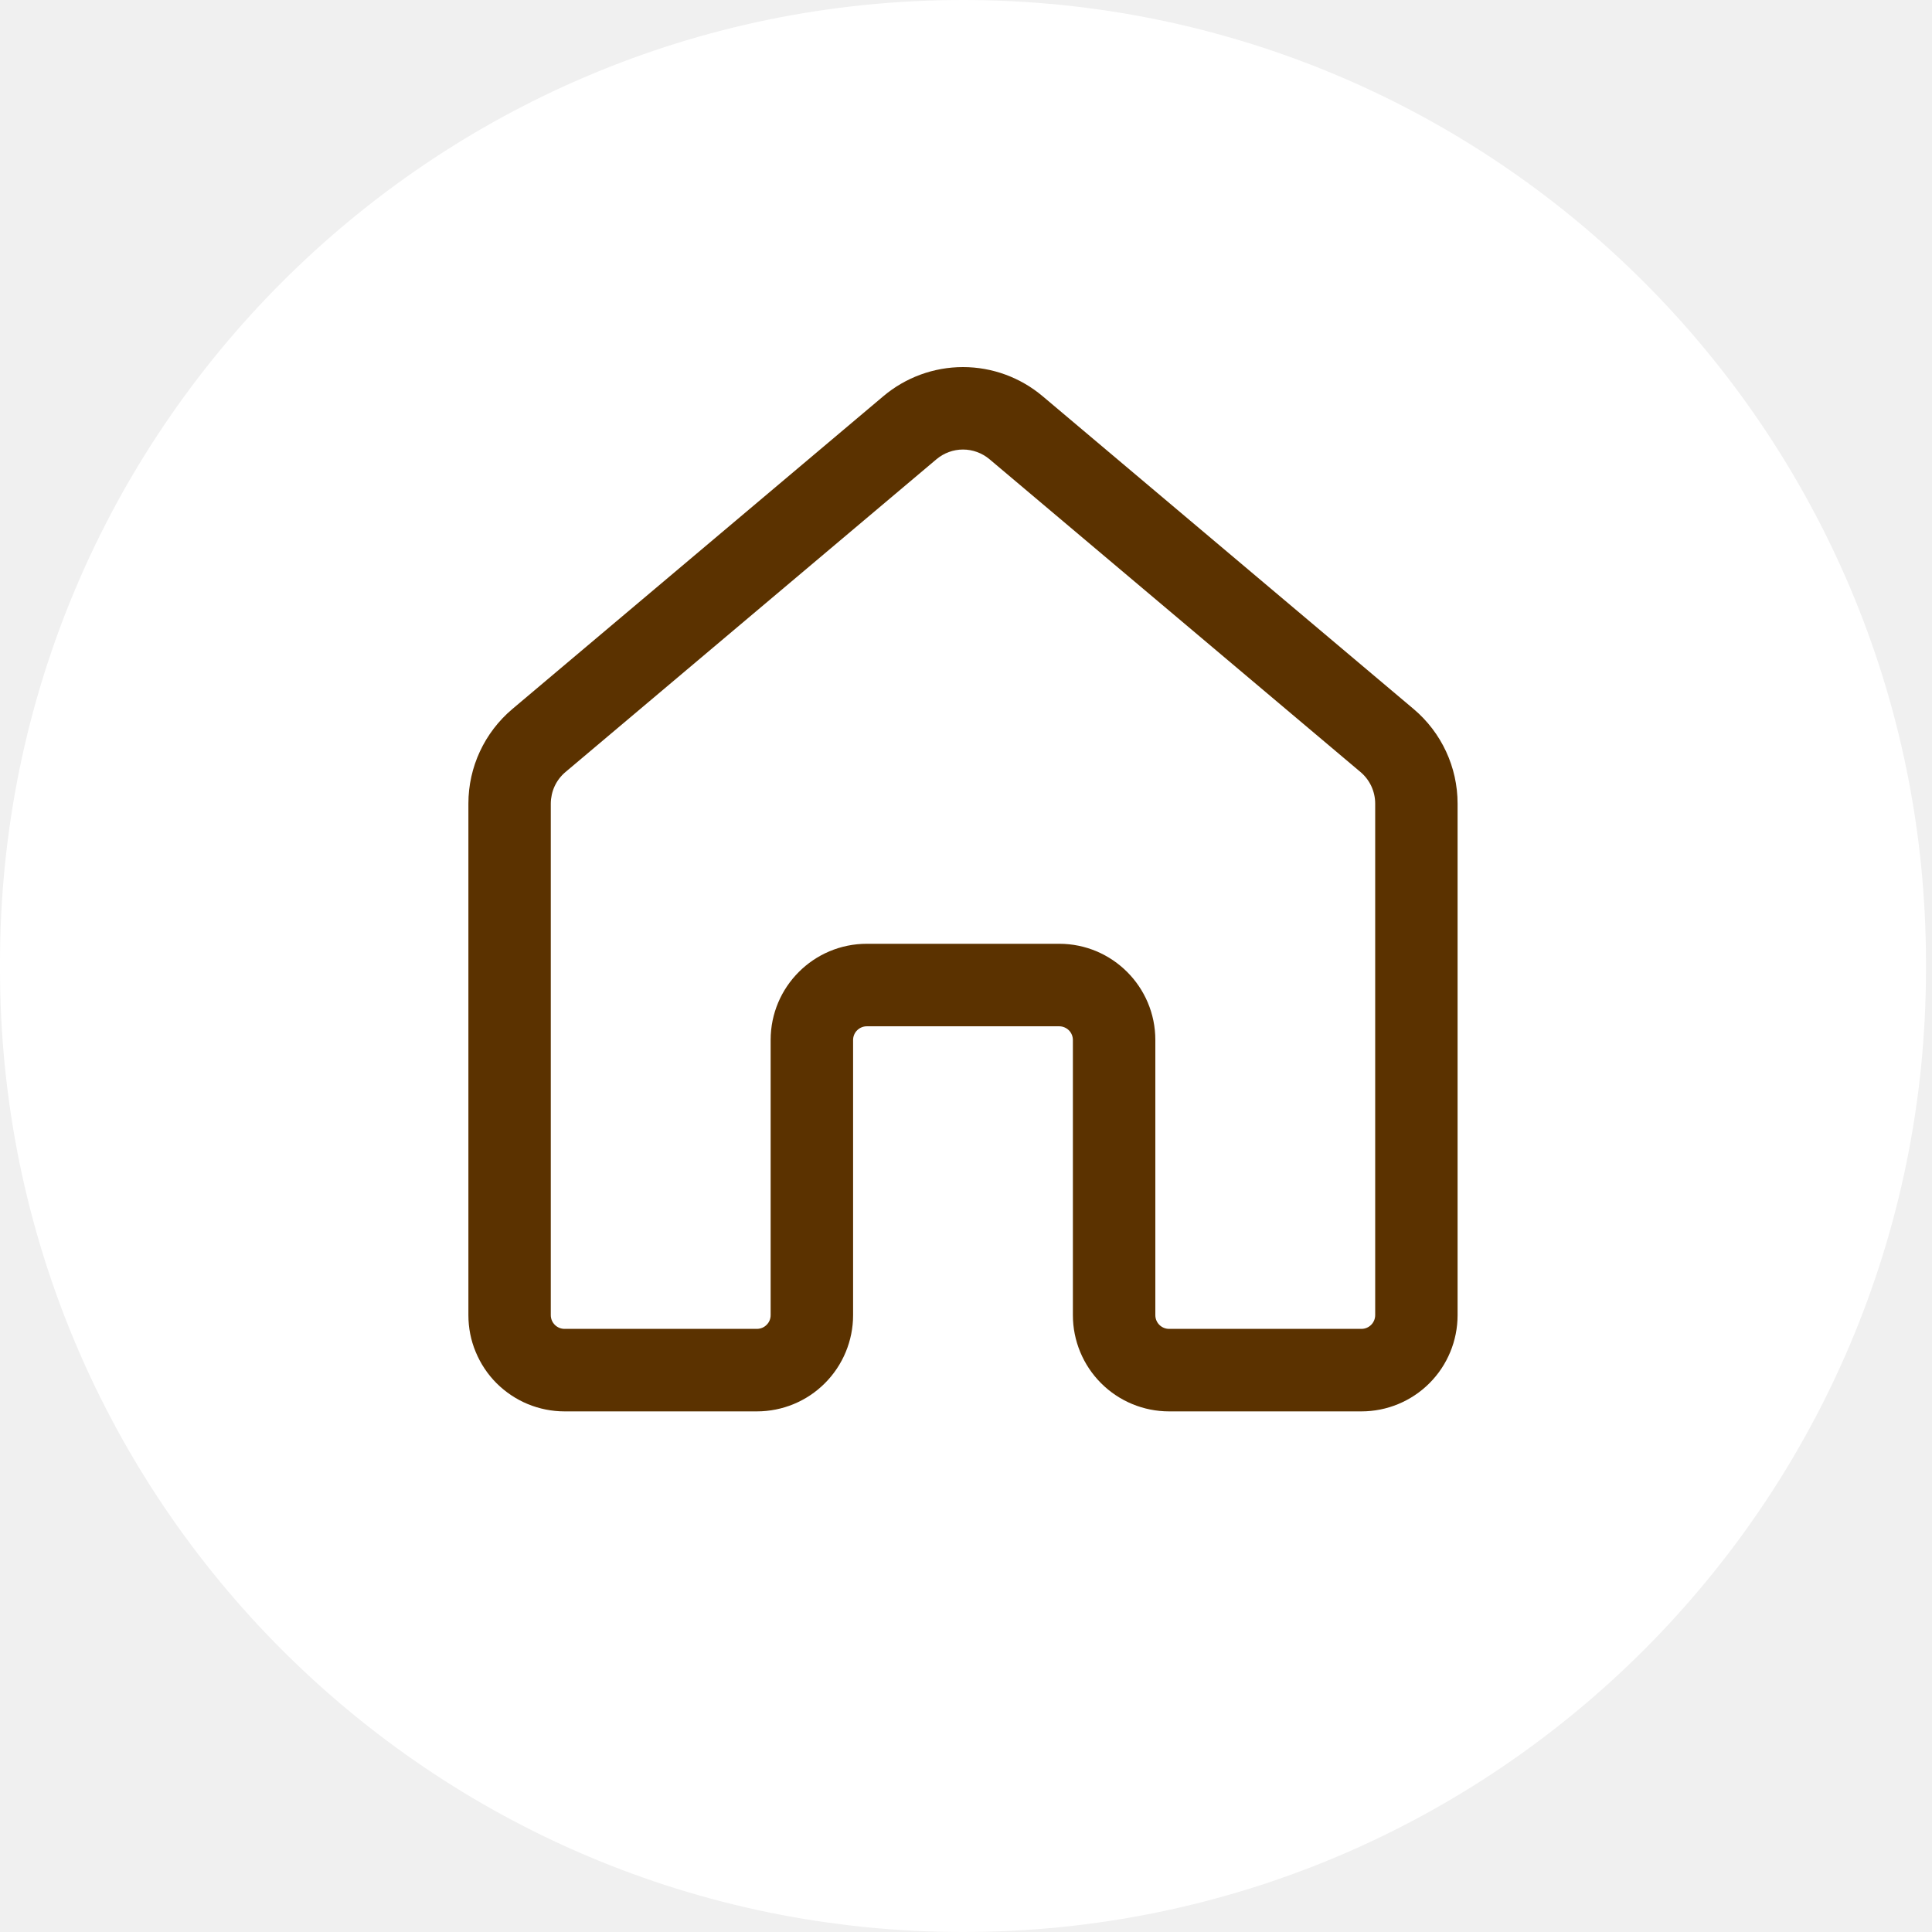
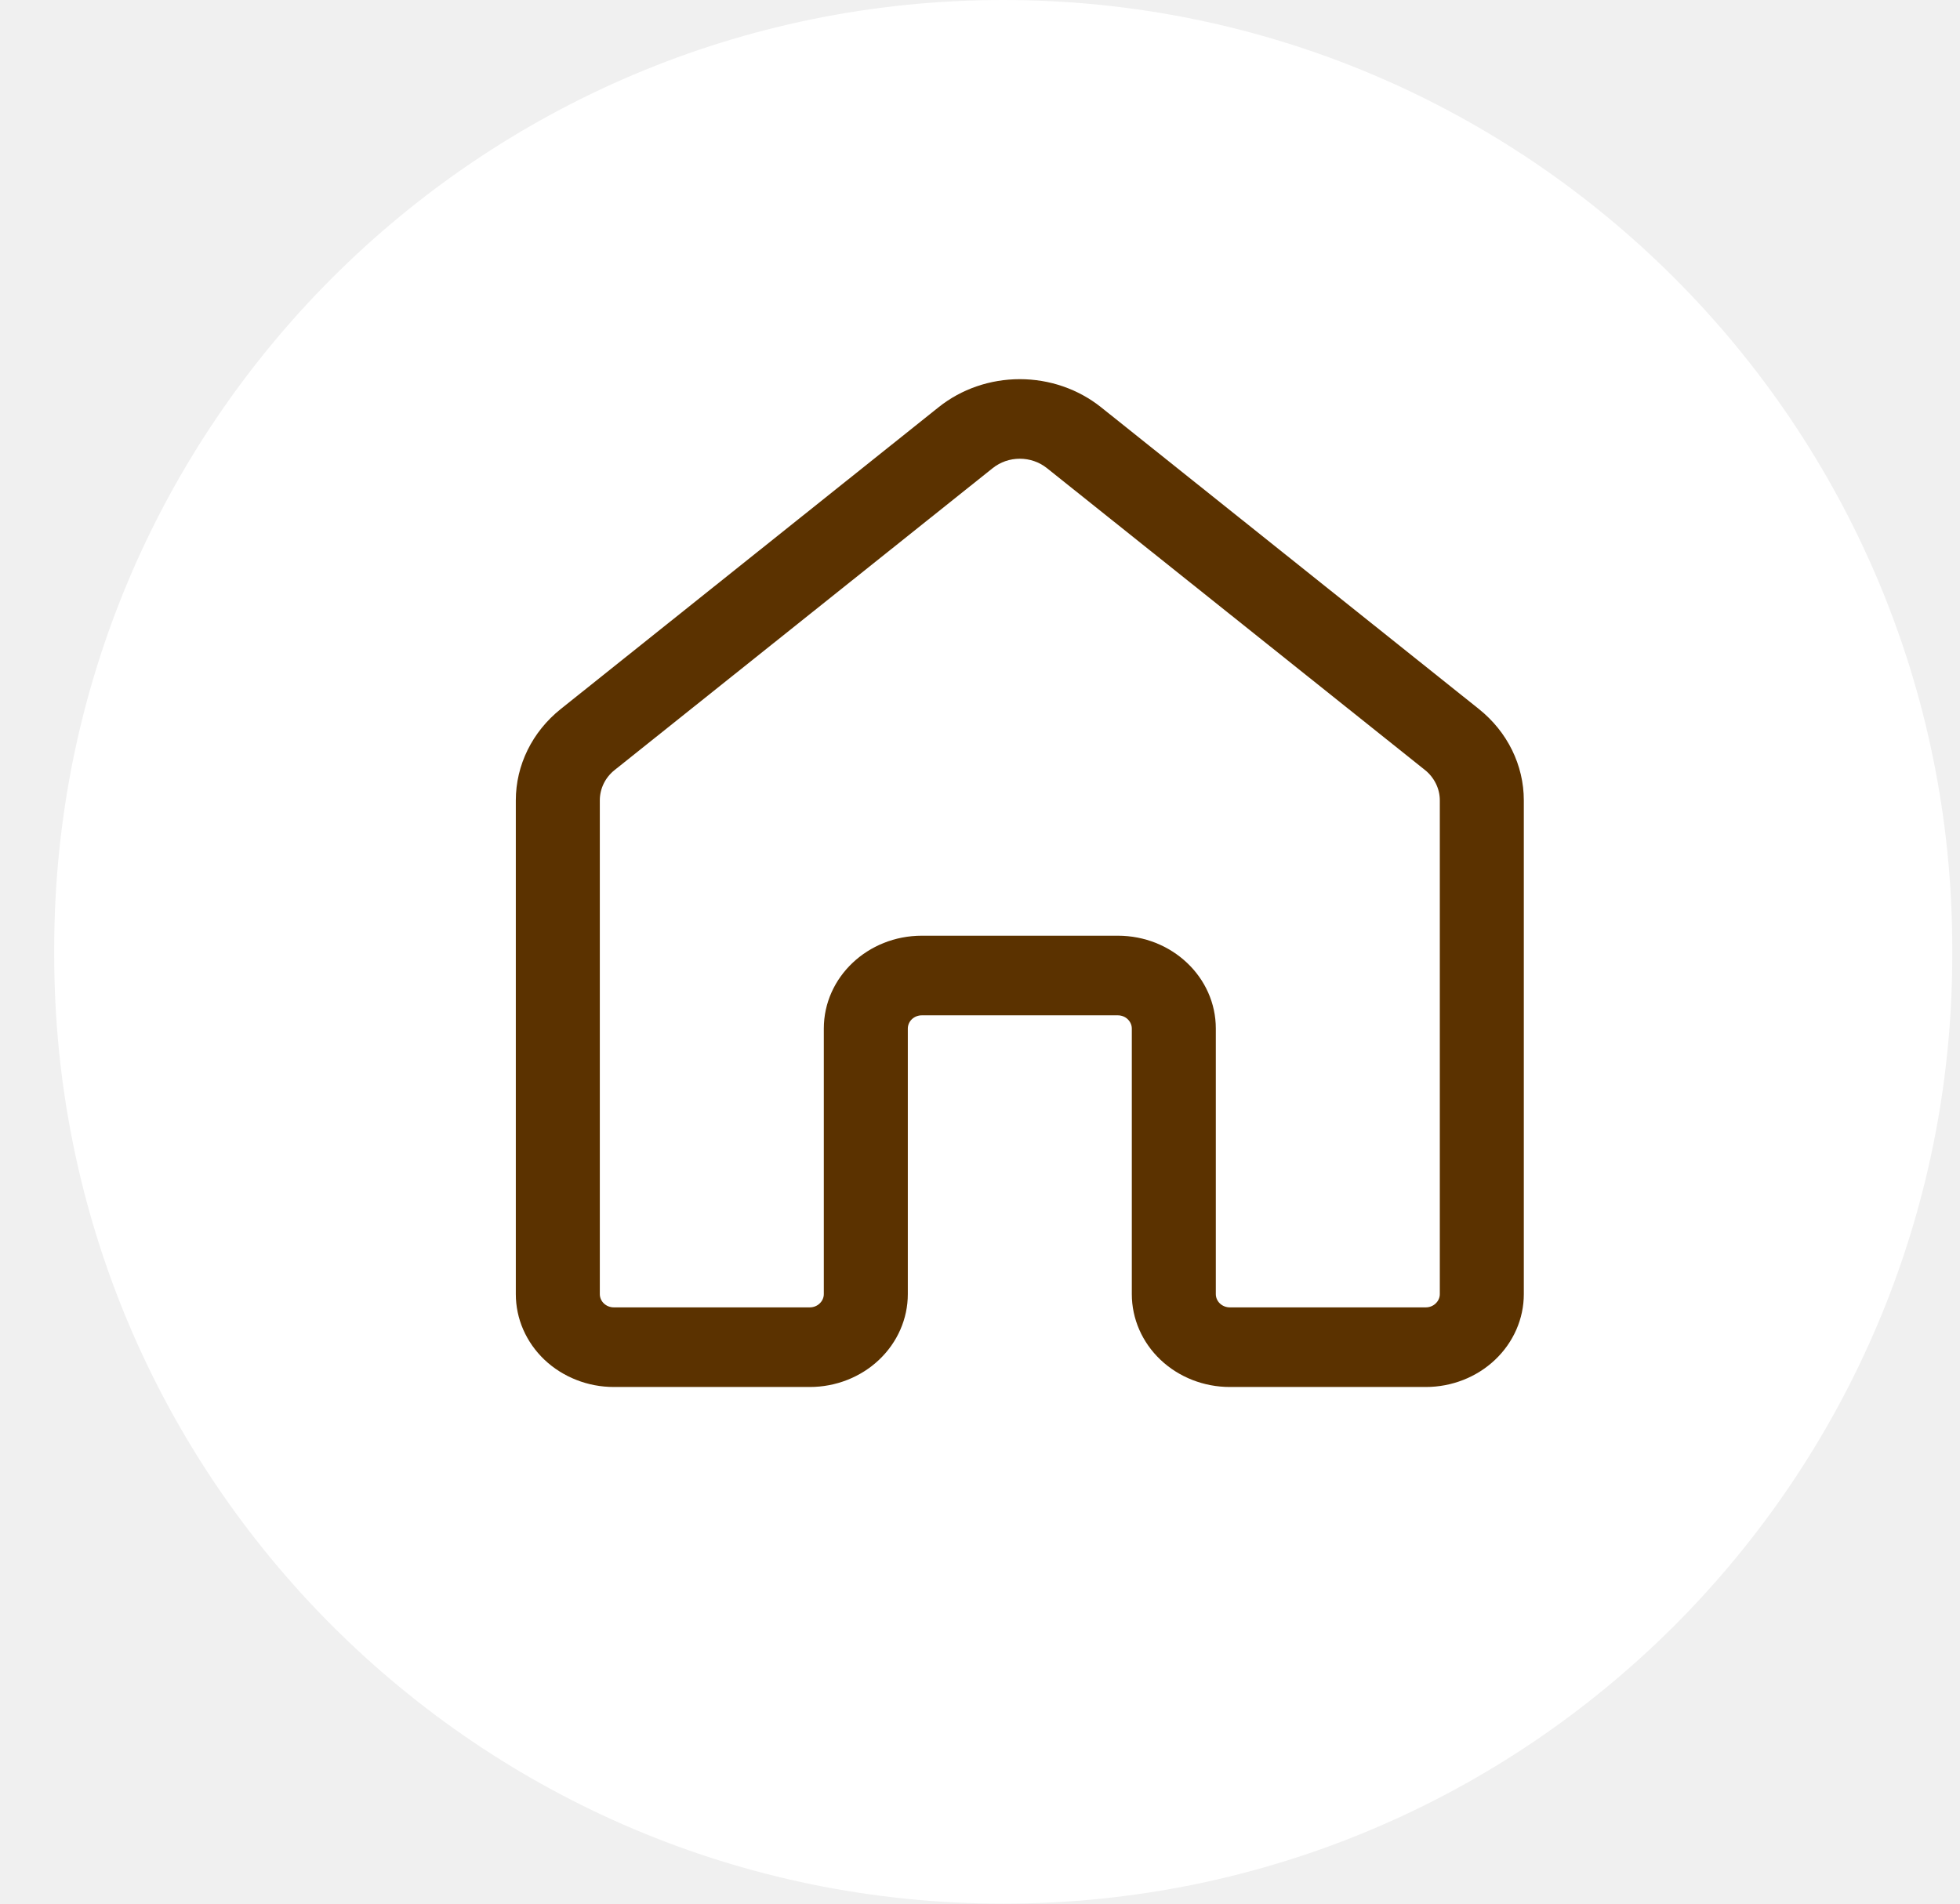
- <svg xmlns="http://www.w3.org/2000/svg" width="34" height="34" viewBox="0 0 34 34" fill="none">
-   <rect width="33.894" height="34" rx="16.947" fill="white" />
-   <path d="M15.545 6.973C15.937 6.642 16.434 6.46 16.947 6.46C17.46 6.46 17.957 6.642 18.349 6.973L24.878 12.478C25.368 12.892 25.651 13.5 25.651 14.141V23.145C25.651 23.594 25.473 24.025 25.156 24.342C24.838 24.66 24.408 24.838 23.959 24.838H20.574C20.125 24.838 19.695 24.66 19.377 24.342C19.06 24.025 18.881 23.594 18.881 23.145V18.303C18.881 18.239 18.856 18.177 18.811 18.132C18.765 18.087 18.704 18.061 18.64 18.061H15.255C15.19 18.061 15.129 18.087 15.084 18.132C15.038 18.177 15.013 18.239 15.013 18.303V23.145C15.013 23.594 14.834 24.025 14.517 24.342C14.2 24.66 13.769 24.838 13.32 24.838H9.935C9.713 24.838 9.493 24.794 9.287 24.709C9.082 24.624 8.896 24.499 8.738 24.342C8.581 24.185 8.457 23.998 8.372 23.793C8.286 23.588 8.243 23.368 8.243 23.145V14.141C8.243 13.5 8.526 12.892 9.016 12.478L15.545 6.973ZM17.414 8.082C17.283 7.972 17.118 7.911 16.947 7.911C16.776 7.911 16.611 7.972 16.48 8.082L9.952 13.586C9.871 13.654 9.806 13.739 9.761 13.835C9.717 13.93 9.694 14.035 9.693 14.14V23.144C9.693 23.278 9.802 23.386 9.935 23.386H13.32C13.384 23.386 13.446 23.361 13.491 23.315C13.537 23.27 13.562 23.209 13.562 23.144V18.302C13.562 17.367 14.32 16.609 15.255 16.609H18.64C19.574 16.609 20.332 17.367 20.332 18.302V23.144C20.332 23.278 20.44 23.386 20.574 23.386H23.959C24.023 23.386 24.084 23.361 24.13 23.315C24.175 23.27 24.201 23.209 24.201 23.144V14.14C24.201 14.035 24.177 13.93 24.133 13.835C24.088 13.739 24.023 13.654 23.942 13.586L17.414 8.082Z" fill="#5B3200" />
+ <svg xmlns="http://www.w3.org/2000/svg" width="35" height="34" viewBox="0 0 35 34" fill="none">
+   <rect x="0.968" width="33.894" height="34" rx="16.947" fill="white" />
+   <path d="M16.761 7.273C17.166 6.949 17.68 6.772 18.211 6.772C18.741 6.772 19.255 6.949 19.661 7.273L26.411 12.665C26.918 13.071 27.211 13.666 27.211 14.295V23.114C27.211 23.553 27.026 23.975 26.698 24.286C26.37 24.597 25.925 24.772 25.461 24.772H21.961C21.497 24.772 21.051 24.597 20.723 24.286C20.395 23.975 20.211 23.553 20.211 23.114V18.371C20.211 18.308 20.184 18.248 20.137 18.203C20.091 18.159 20.027 18.134 19.961 18.134H16.461C16.394 18.134 16.331 18.159 16.284 18.203C16.237 18.248 16.211 18.308 16.211 18.371V23.114C16.211 23.553 16.026 23.975 15.698 24.286C15.37 24.597 14.925 24.772 14.461 24.772H10.961C10.731 24.772 10.503 24.729 10.291 24.645C10.079 24.562 9.886 24.44 9.723 24.286C9.561 24.132 9.432 23.949 9.344 23.748C9.256 23.547 9.211 23.331 9.211 23.114V14.295C9.211 13.666 9.504 13.071 10.011 12.665L16.761 7.273ZM18.694 8.36C18.558 8.252 18.387 8.193 18.211 8.193C18.034 8.193 17.863 8.252 17.728 8.36L10.978 13.751C10.894 13.817 10.827 13.9 10.781 13.994C10.735 14.088 10.711 14.19 10.711 14.294V23.113C10.711 23.244 10.823 23.35 10.961 23.35H14.461C14.527 23.35 14.591 23.325 14.637 23.28C14.684 23.236 14.711 23.176 14.711 23.113V18.37C14.711 17.454 15.495 16.712 16.461 16.712H19.961C20.927 16.712 21.711 17.454 21.711 18.37V23.113C21.711 23.244 21.823 23.35 21.961 23.35H25.461C25.527 23.35 25.591 23.325 25.637 23.28C25.684 23.236 25.711 23.176 25.711 23.113V14.294C25.711 14.19 25.687 14.088 25.64 13.994C25.594 13.9 25.527 13.817 25.444 13.751L18.694 8.36Z" fill="#5B3200" />
</svg>
